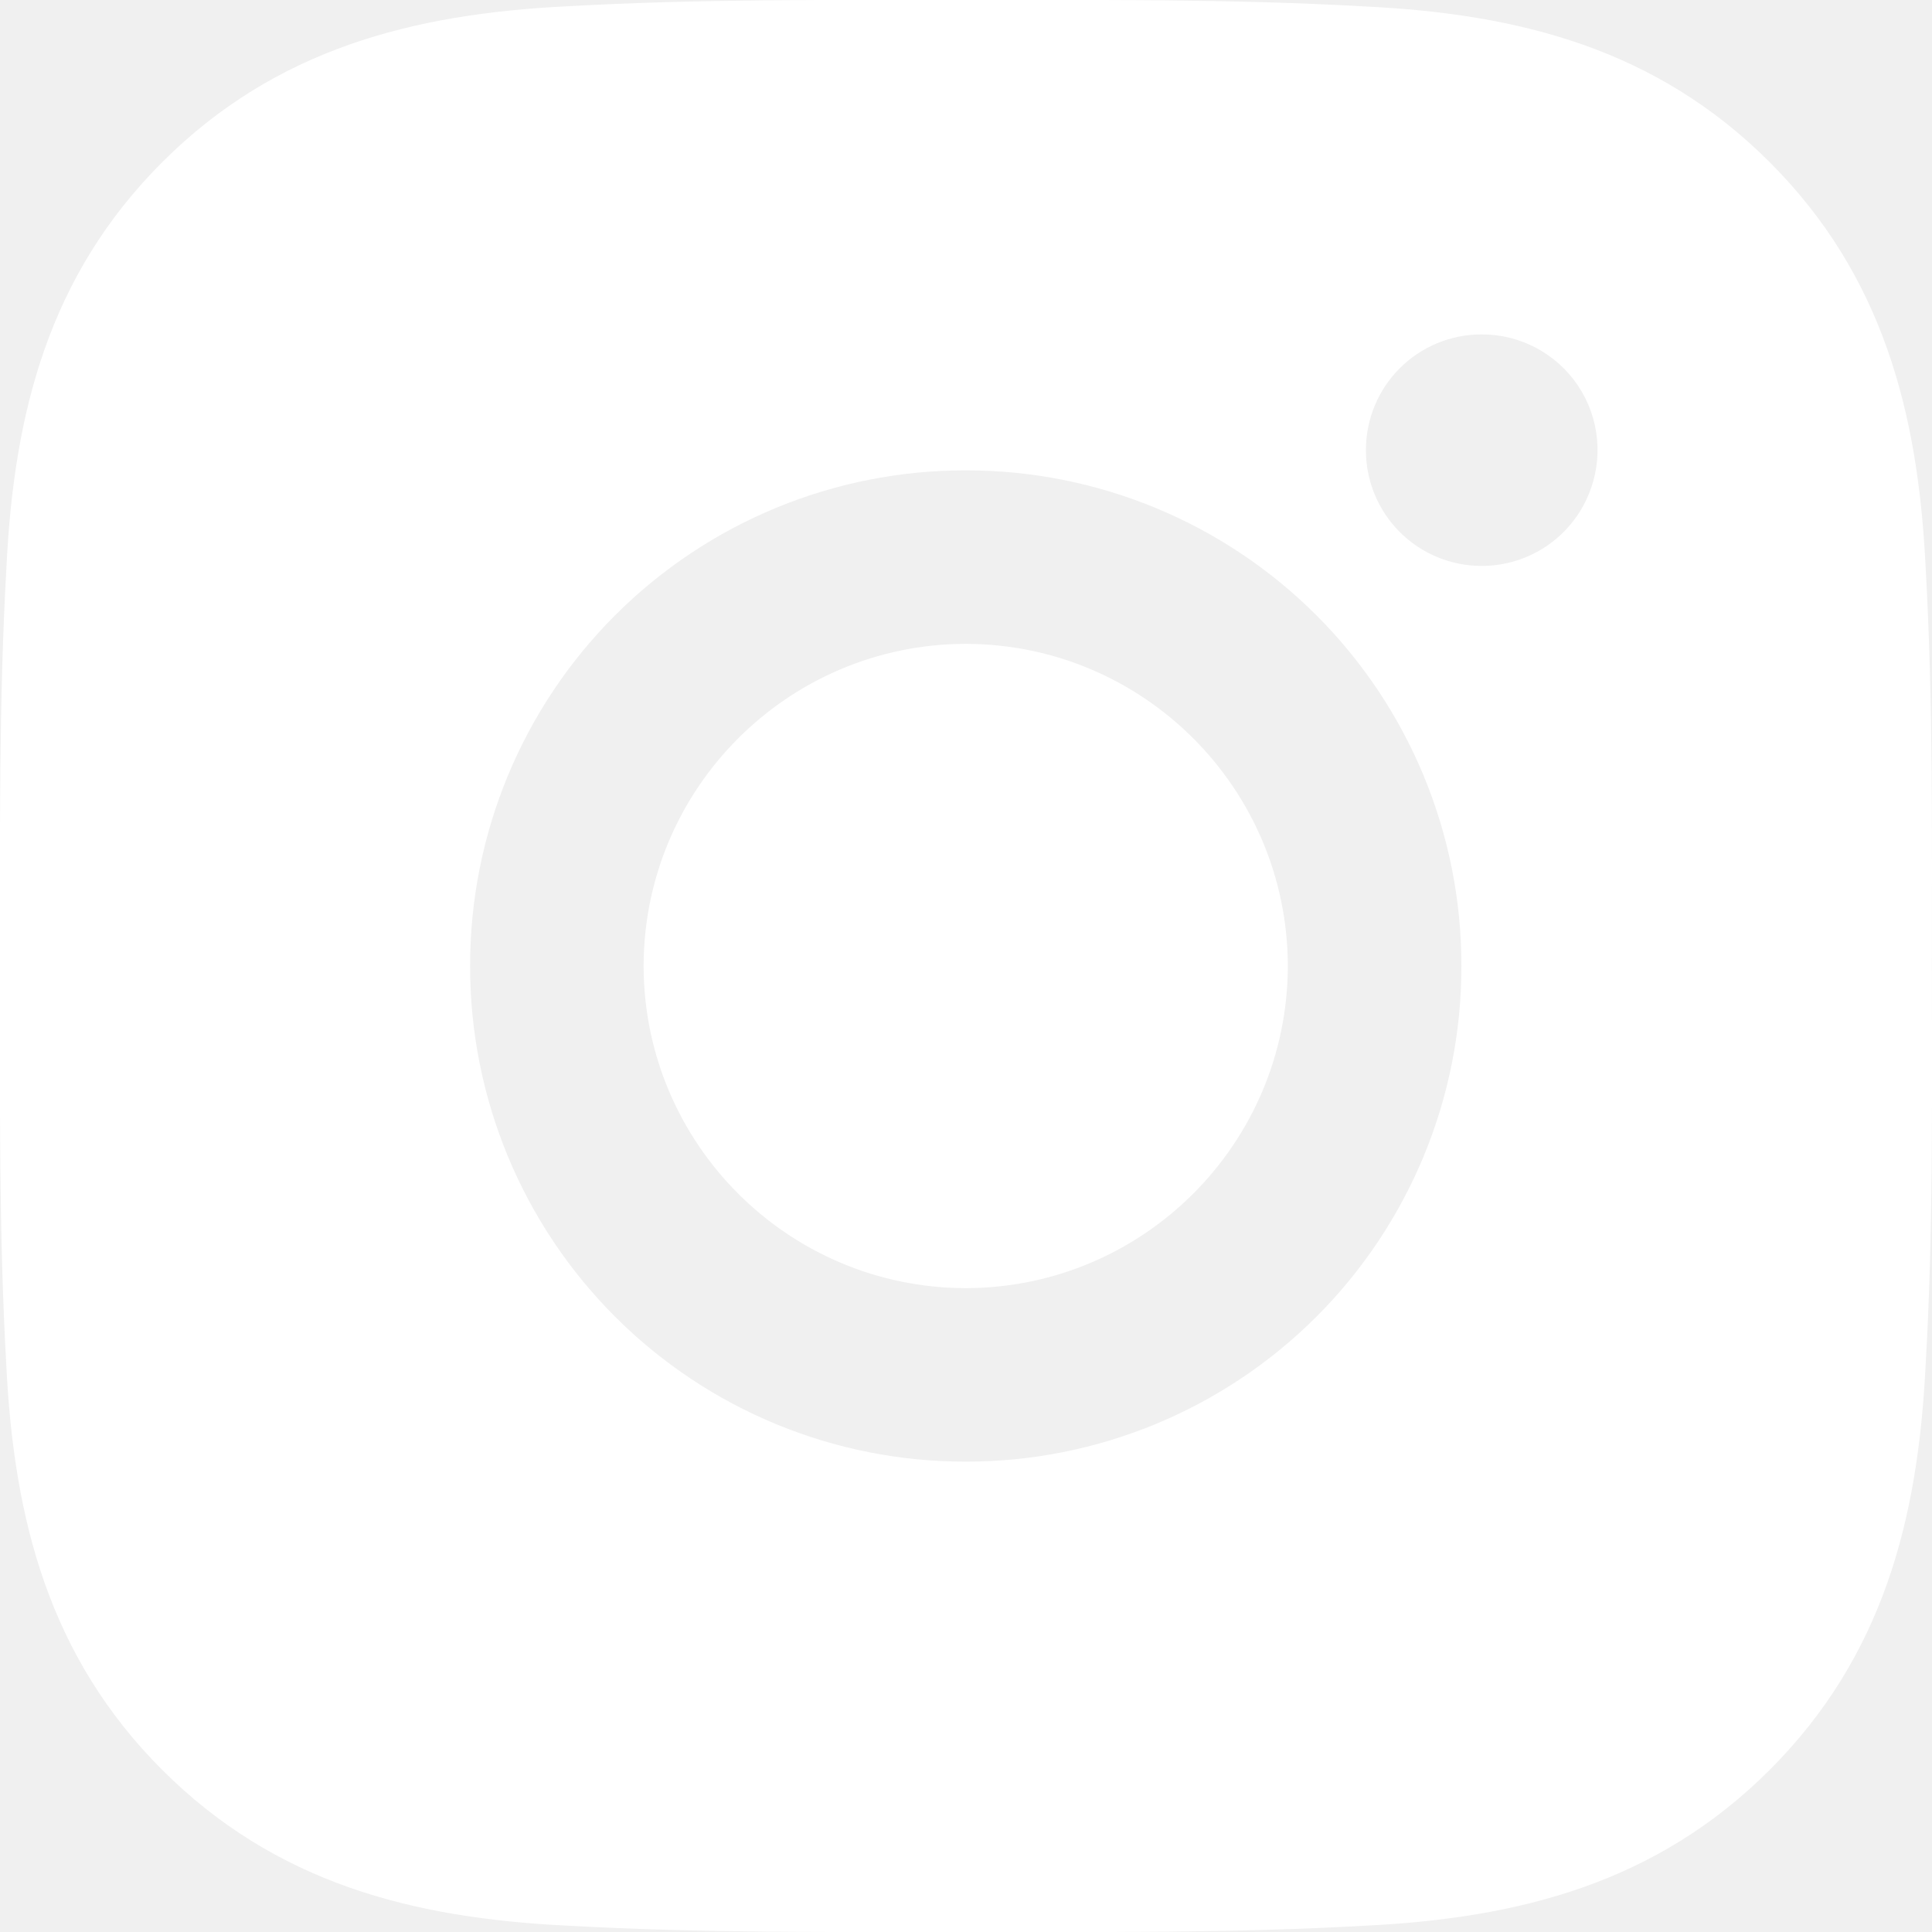
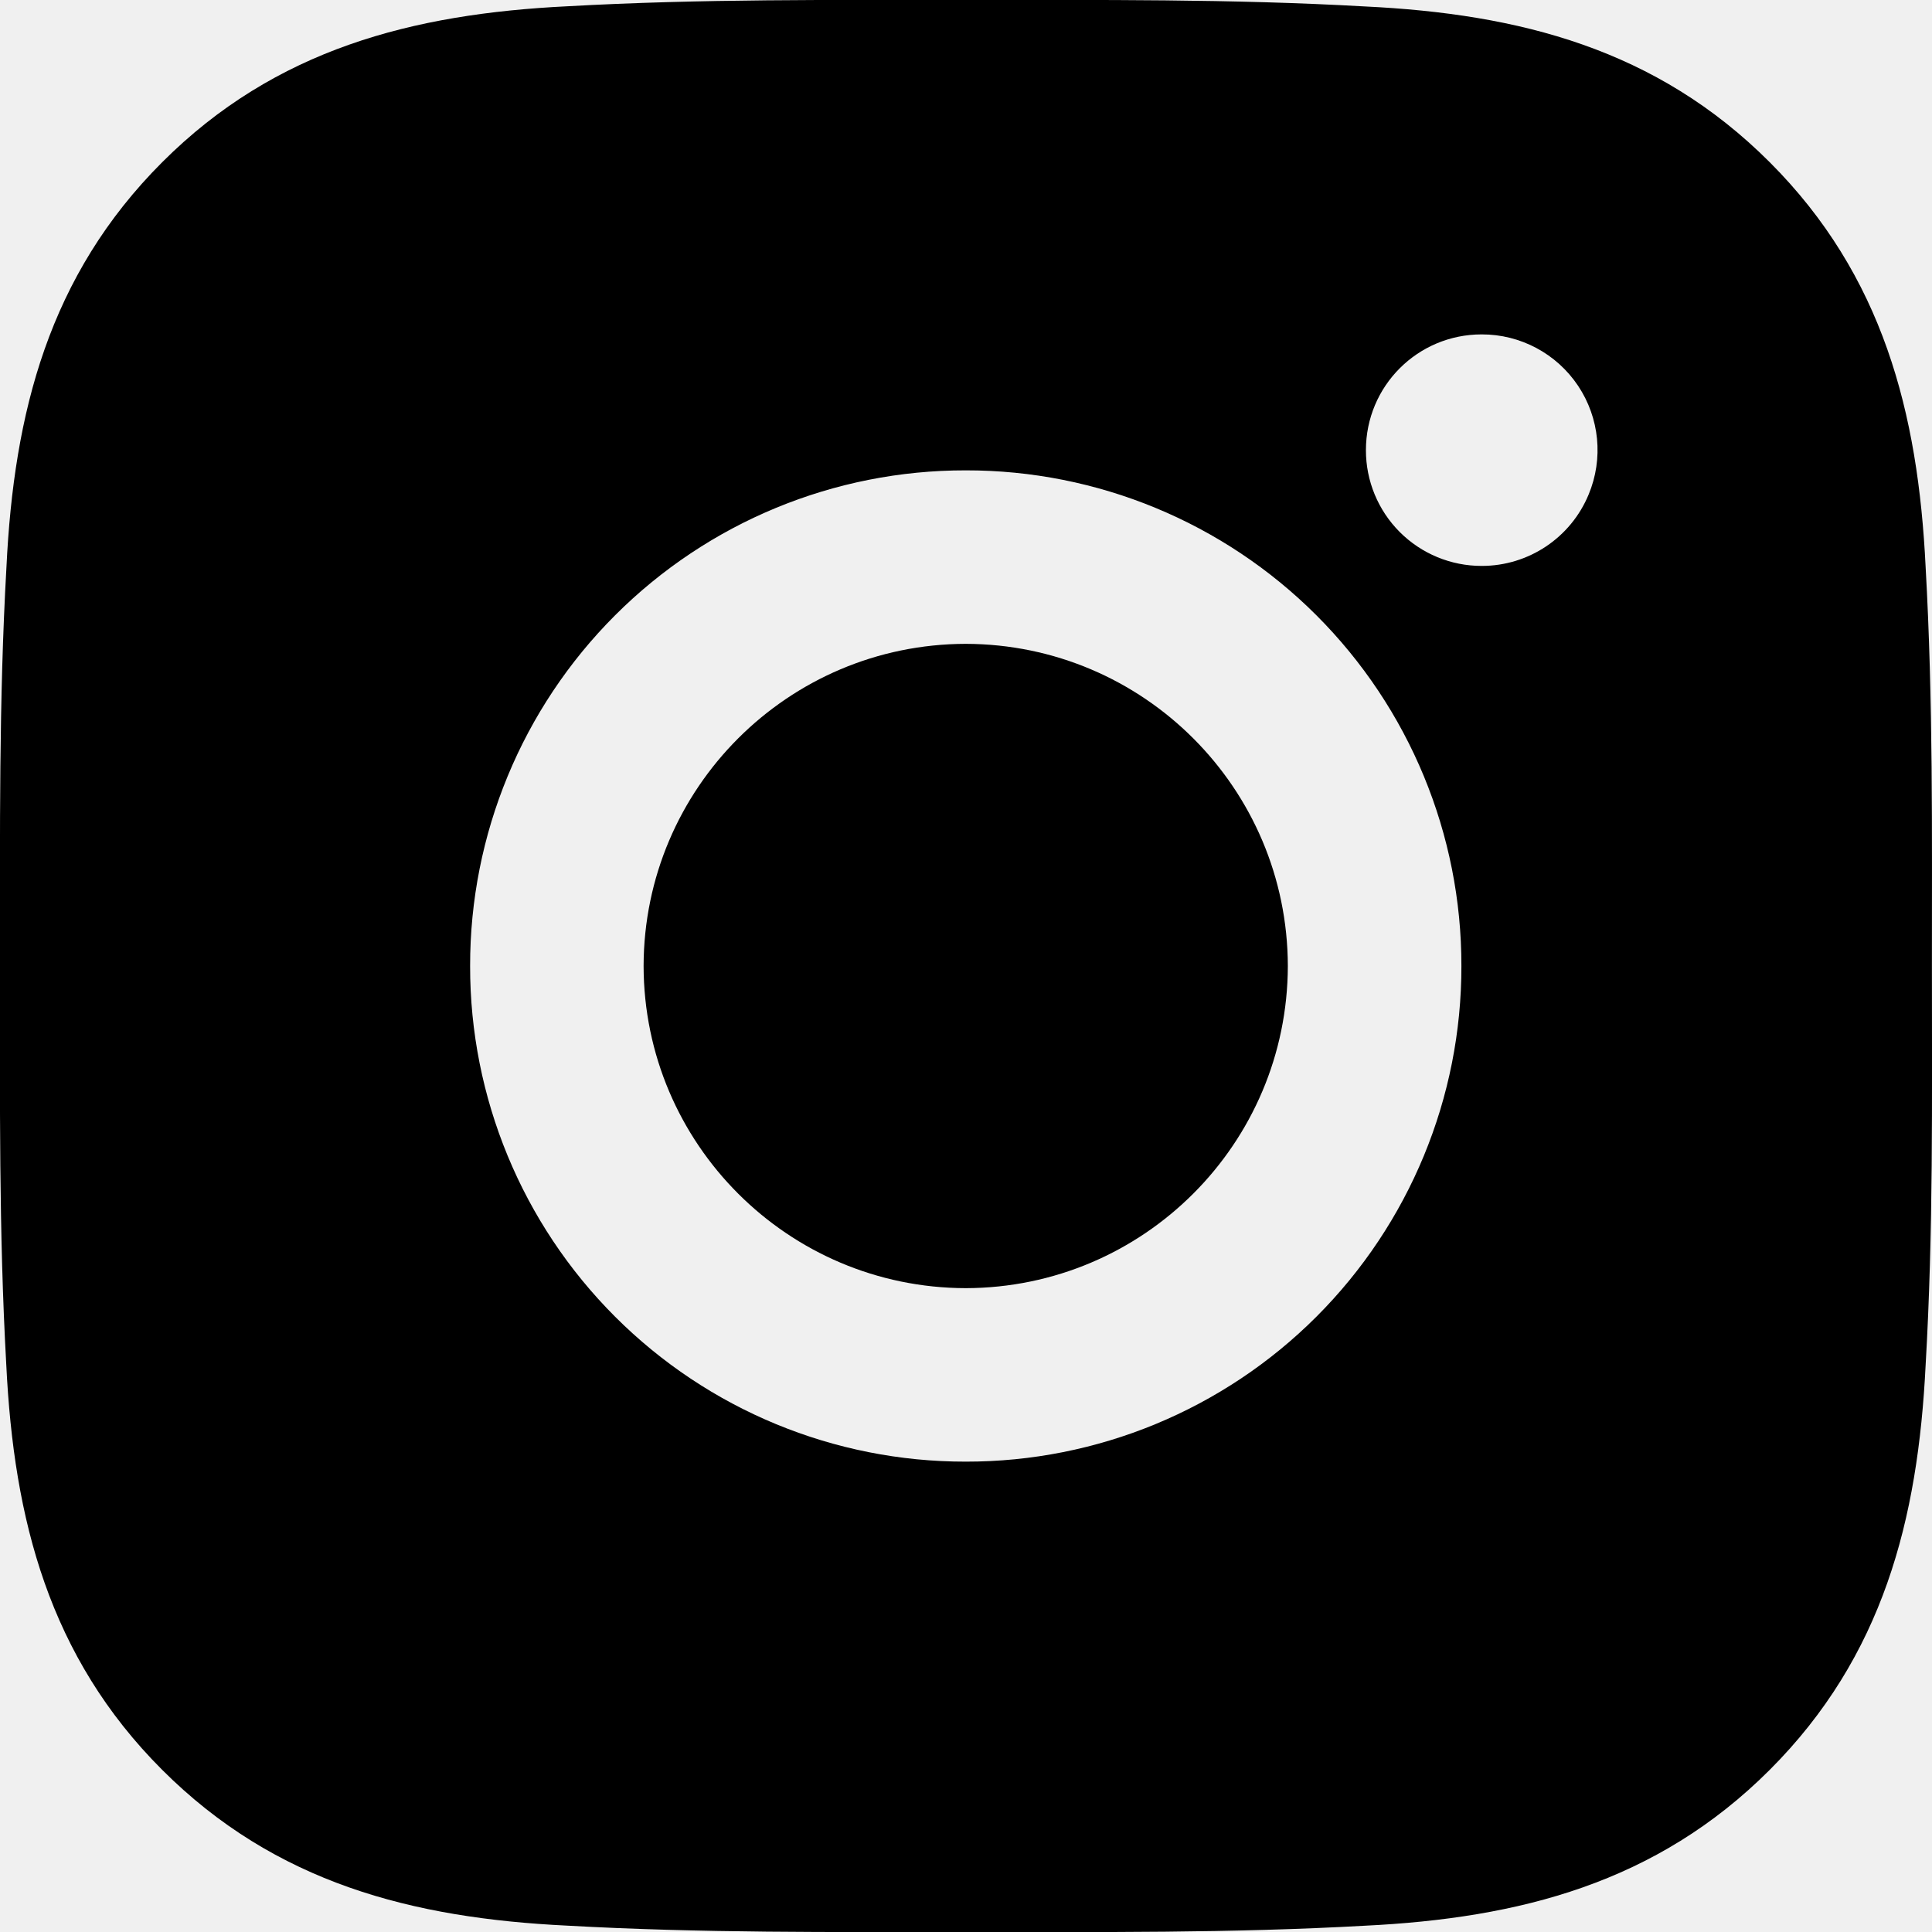
- <svg xmlns="http://www.w3.org/2000/svg" width="24" height="24" fill="none">
-   <path d="M11.997 7.998A4.01 4.01 0 0 0 7.995 12a4.01 4.01 0 0 0 4.002 4.002A4.01 4.01 0 0 0 15.998 12a4.01 4.01 0 0 0-4.001-4.002ZM23.999 12c0-1.657.015-3.3-.078-4.953-.093-1.922-.532-3.627-1.937-5.032C20.576.607 18.874.172 16.953.08 15.296-.014 13.653 0 12 0c-1.657 0-3.3-.015-4.953.078C5.125.172 3.42.61 2.015 2.015.607 3.423.172 5.125.08 7.047-.014 8.704 0 10.346 0 12c0 1.654-.015 3.3.078 4.953.093 1.922.531 3.627 1.936 5.032 1.408 1.408 3.11 1.843 5.032 1.936C8.704 24.014 10.346 24 12 24c1.657 0 3.299.015 4.953-.078 1.921-.093 3.626-.531 5.031-1.936 1.408-1.408 1.843-3.11 1.937-5.032.096-1.654.078-3.296.078-4.953Zm-12.002 6.157A6.148 6.148 0 0 1 5.84 12a6.148 6.148 0 0 1 6.157-6.157A6.148 6.148 0 0 1 18.154 12a6.148 6.148 0 0 1-6.157 6.157ZM18.406 7.03a1.436 1.436 0 0 1-1.438-1.438c0-.796.642-1.438 1.438-1.438a1.436 1.436 0 0 1 1.329 1.988 1.436 1.436 0 0 1-1.329.888Z" fill="#fff" />
+ <svg xmlns="http://www.w3.org/2000/svg" width="24" height="24">
+   <path d="M11.997 7.998A4.01 4.01 0 0 0 7.995 12a4.01 4.01 0 0 0 4.002 4.002A4.01 4.01 0 0 0 15.998 12a4.01 4.01 0 0 0-4.001-4.002ZM23.999 12c0-1.657.015-3.3-.078-4.953-.093-1.922-.532-3.627-1.937-5.032C20.576.607 18.874.172 16.953.08 15.296-.014 13.653 0 12 0c-1.657 0-3.3-.015-4.953.078C5.125.172 3.42.61 2.015 2.015.607 3.423.172 5.125.08 7.047-.014 8.704 0 10.346 0 12c0 1.654-.015 3.3.078 4.953.093 1.922.531 3.627 1.936 5.032 1.408 1.408 3.11 1.843 5.032 1.936C8.704 24.014 10.346 24 12 24c1.657 0 3.299.015 4.953-.078 1.921-.093 3.626-.531 5.031-1.936 1.408-1.408 1.843-3.11 1.937-5.032.096-1.654.078-3.296.078-4.953Zm-12.002 6.157A6.148 6.148 0 0 1 5.84 12a6.148 6.148 0 0 1 6.157-6.157A6.148 6.148 0 0 1 18.154 12a6.148 6.148 0 0 1-6.157 6.157ZM18.406 7.03a1.436 1.436 0 0 1-1.438-1.438c0-.796.642-1.438 1.438-1.438a1.436 1.436 0 0 1 1.329 1.988 1.436 1.436 0 0 1-1.329.888Z" />
</svg>
